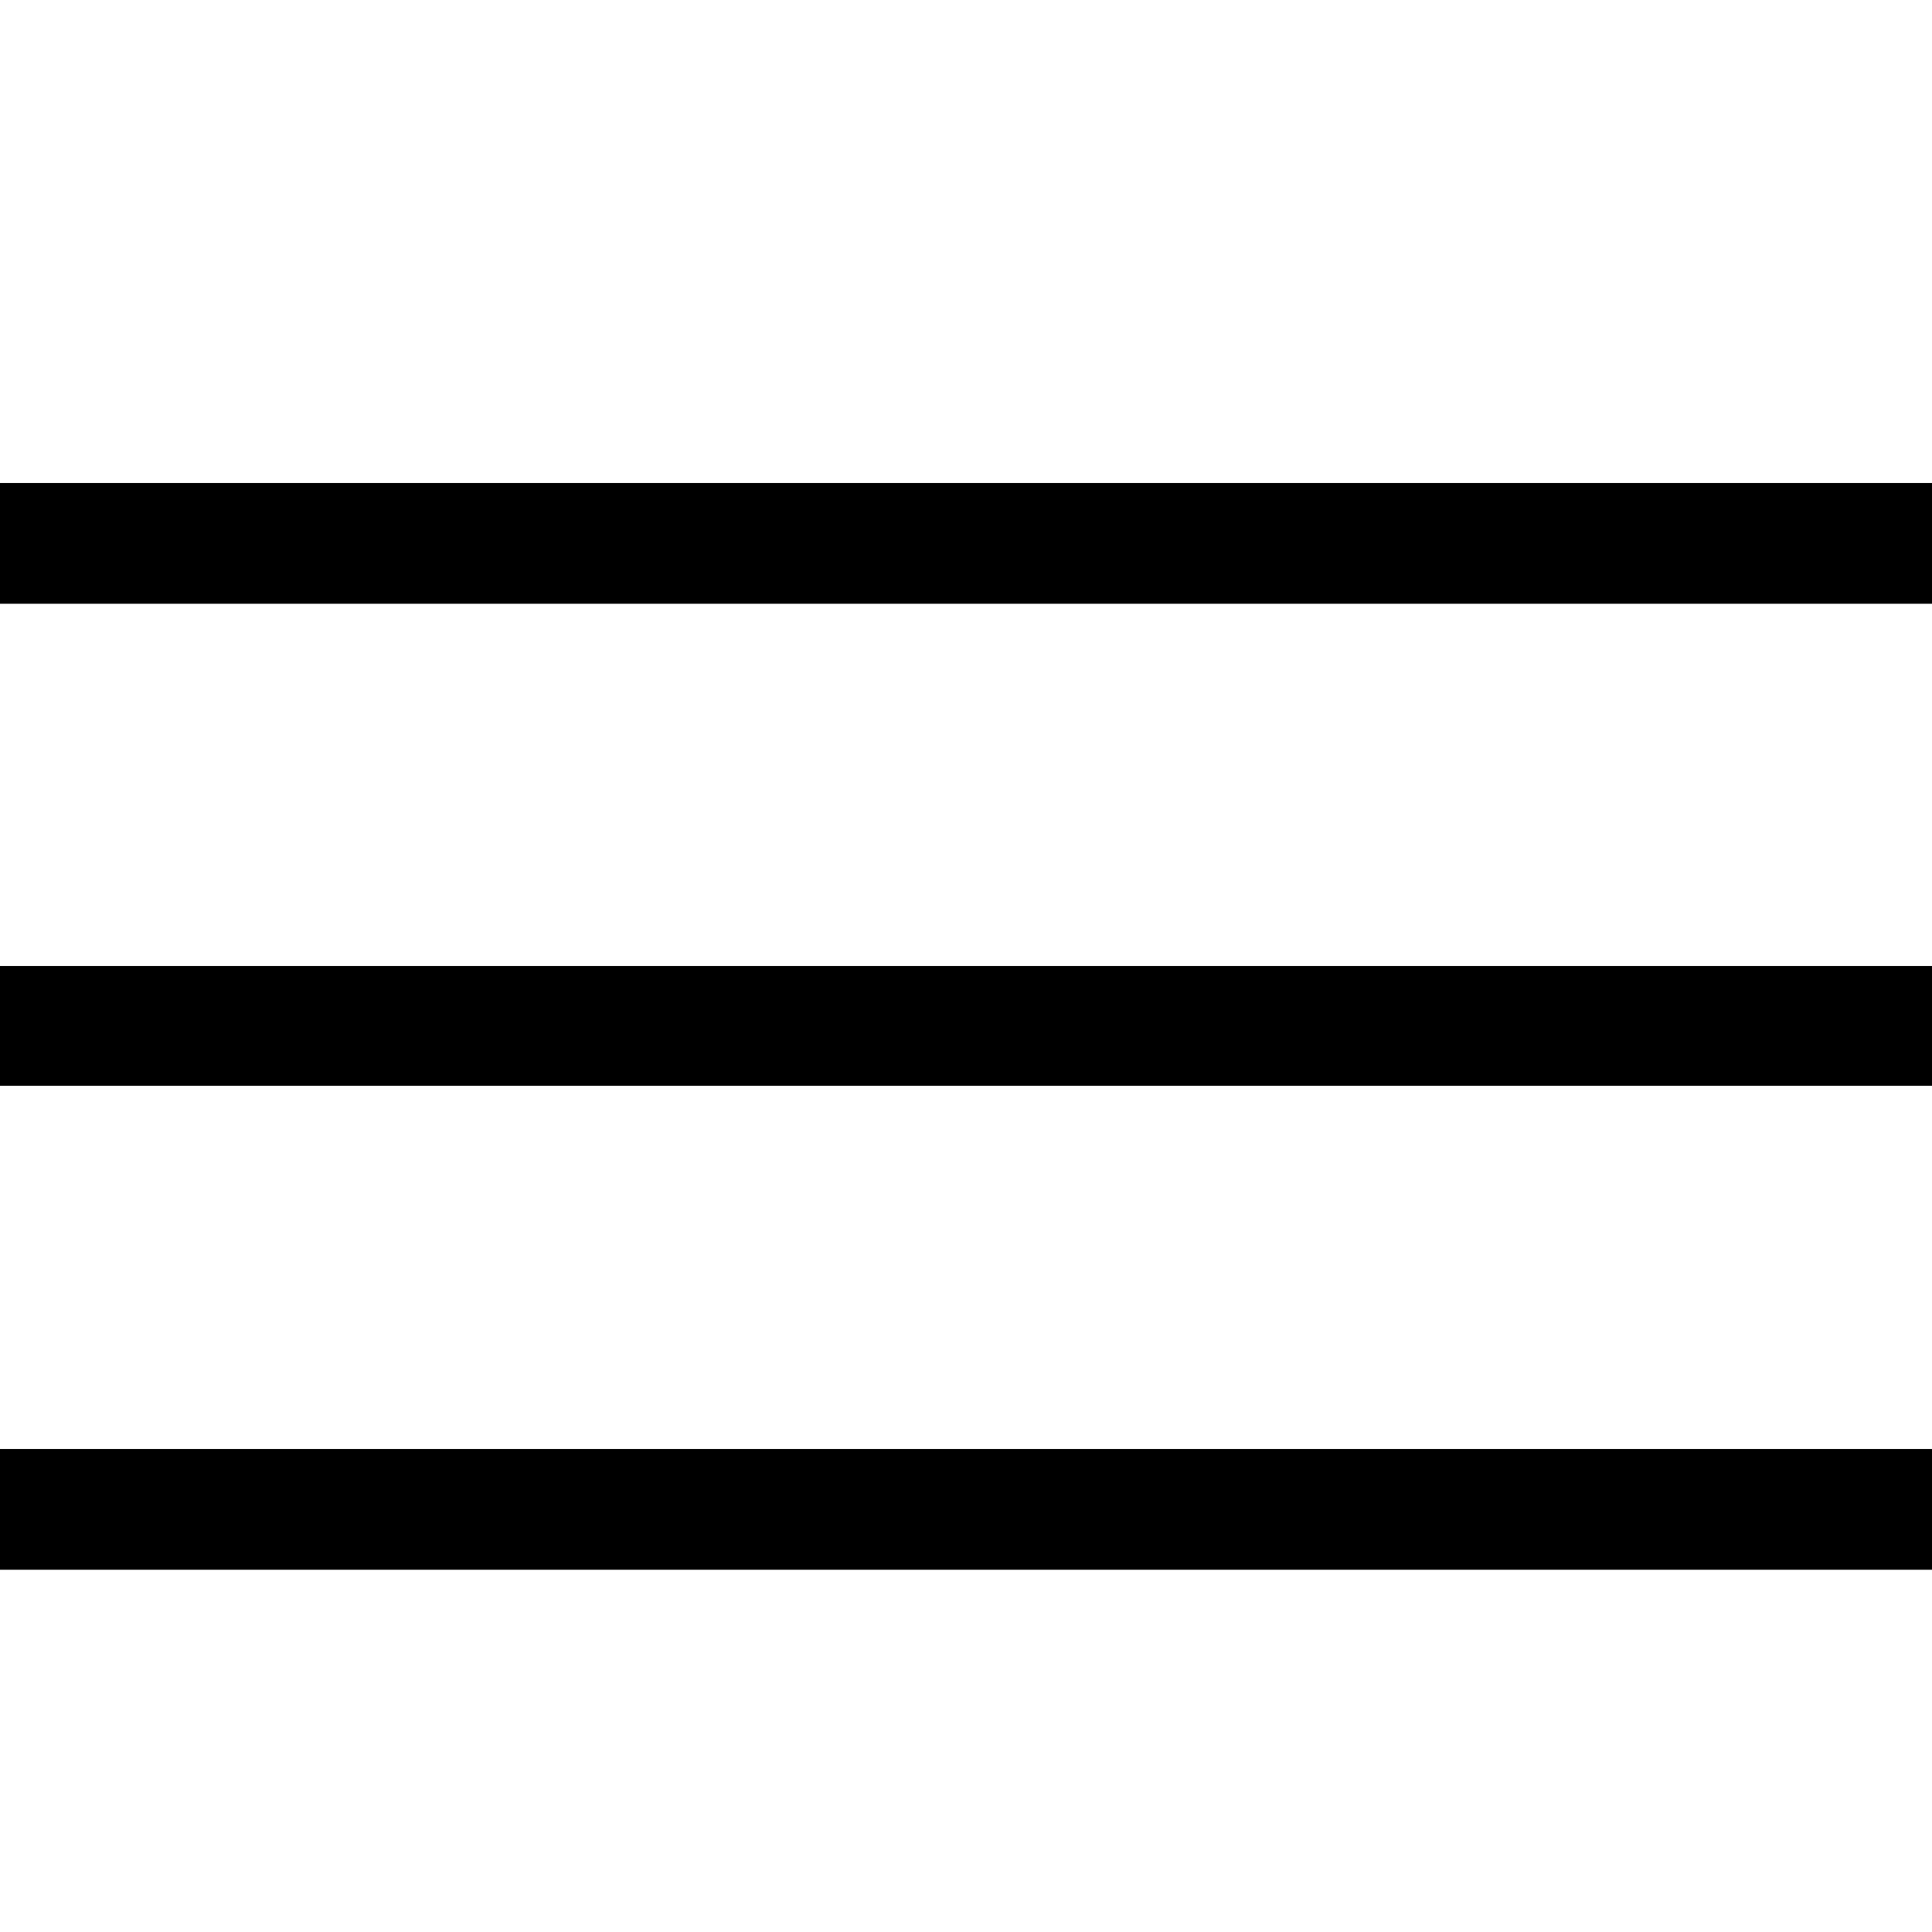
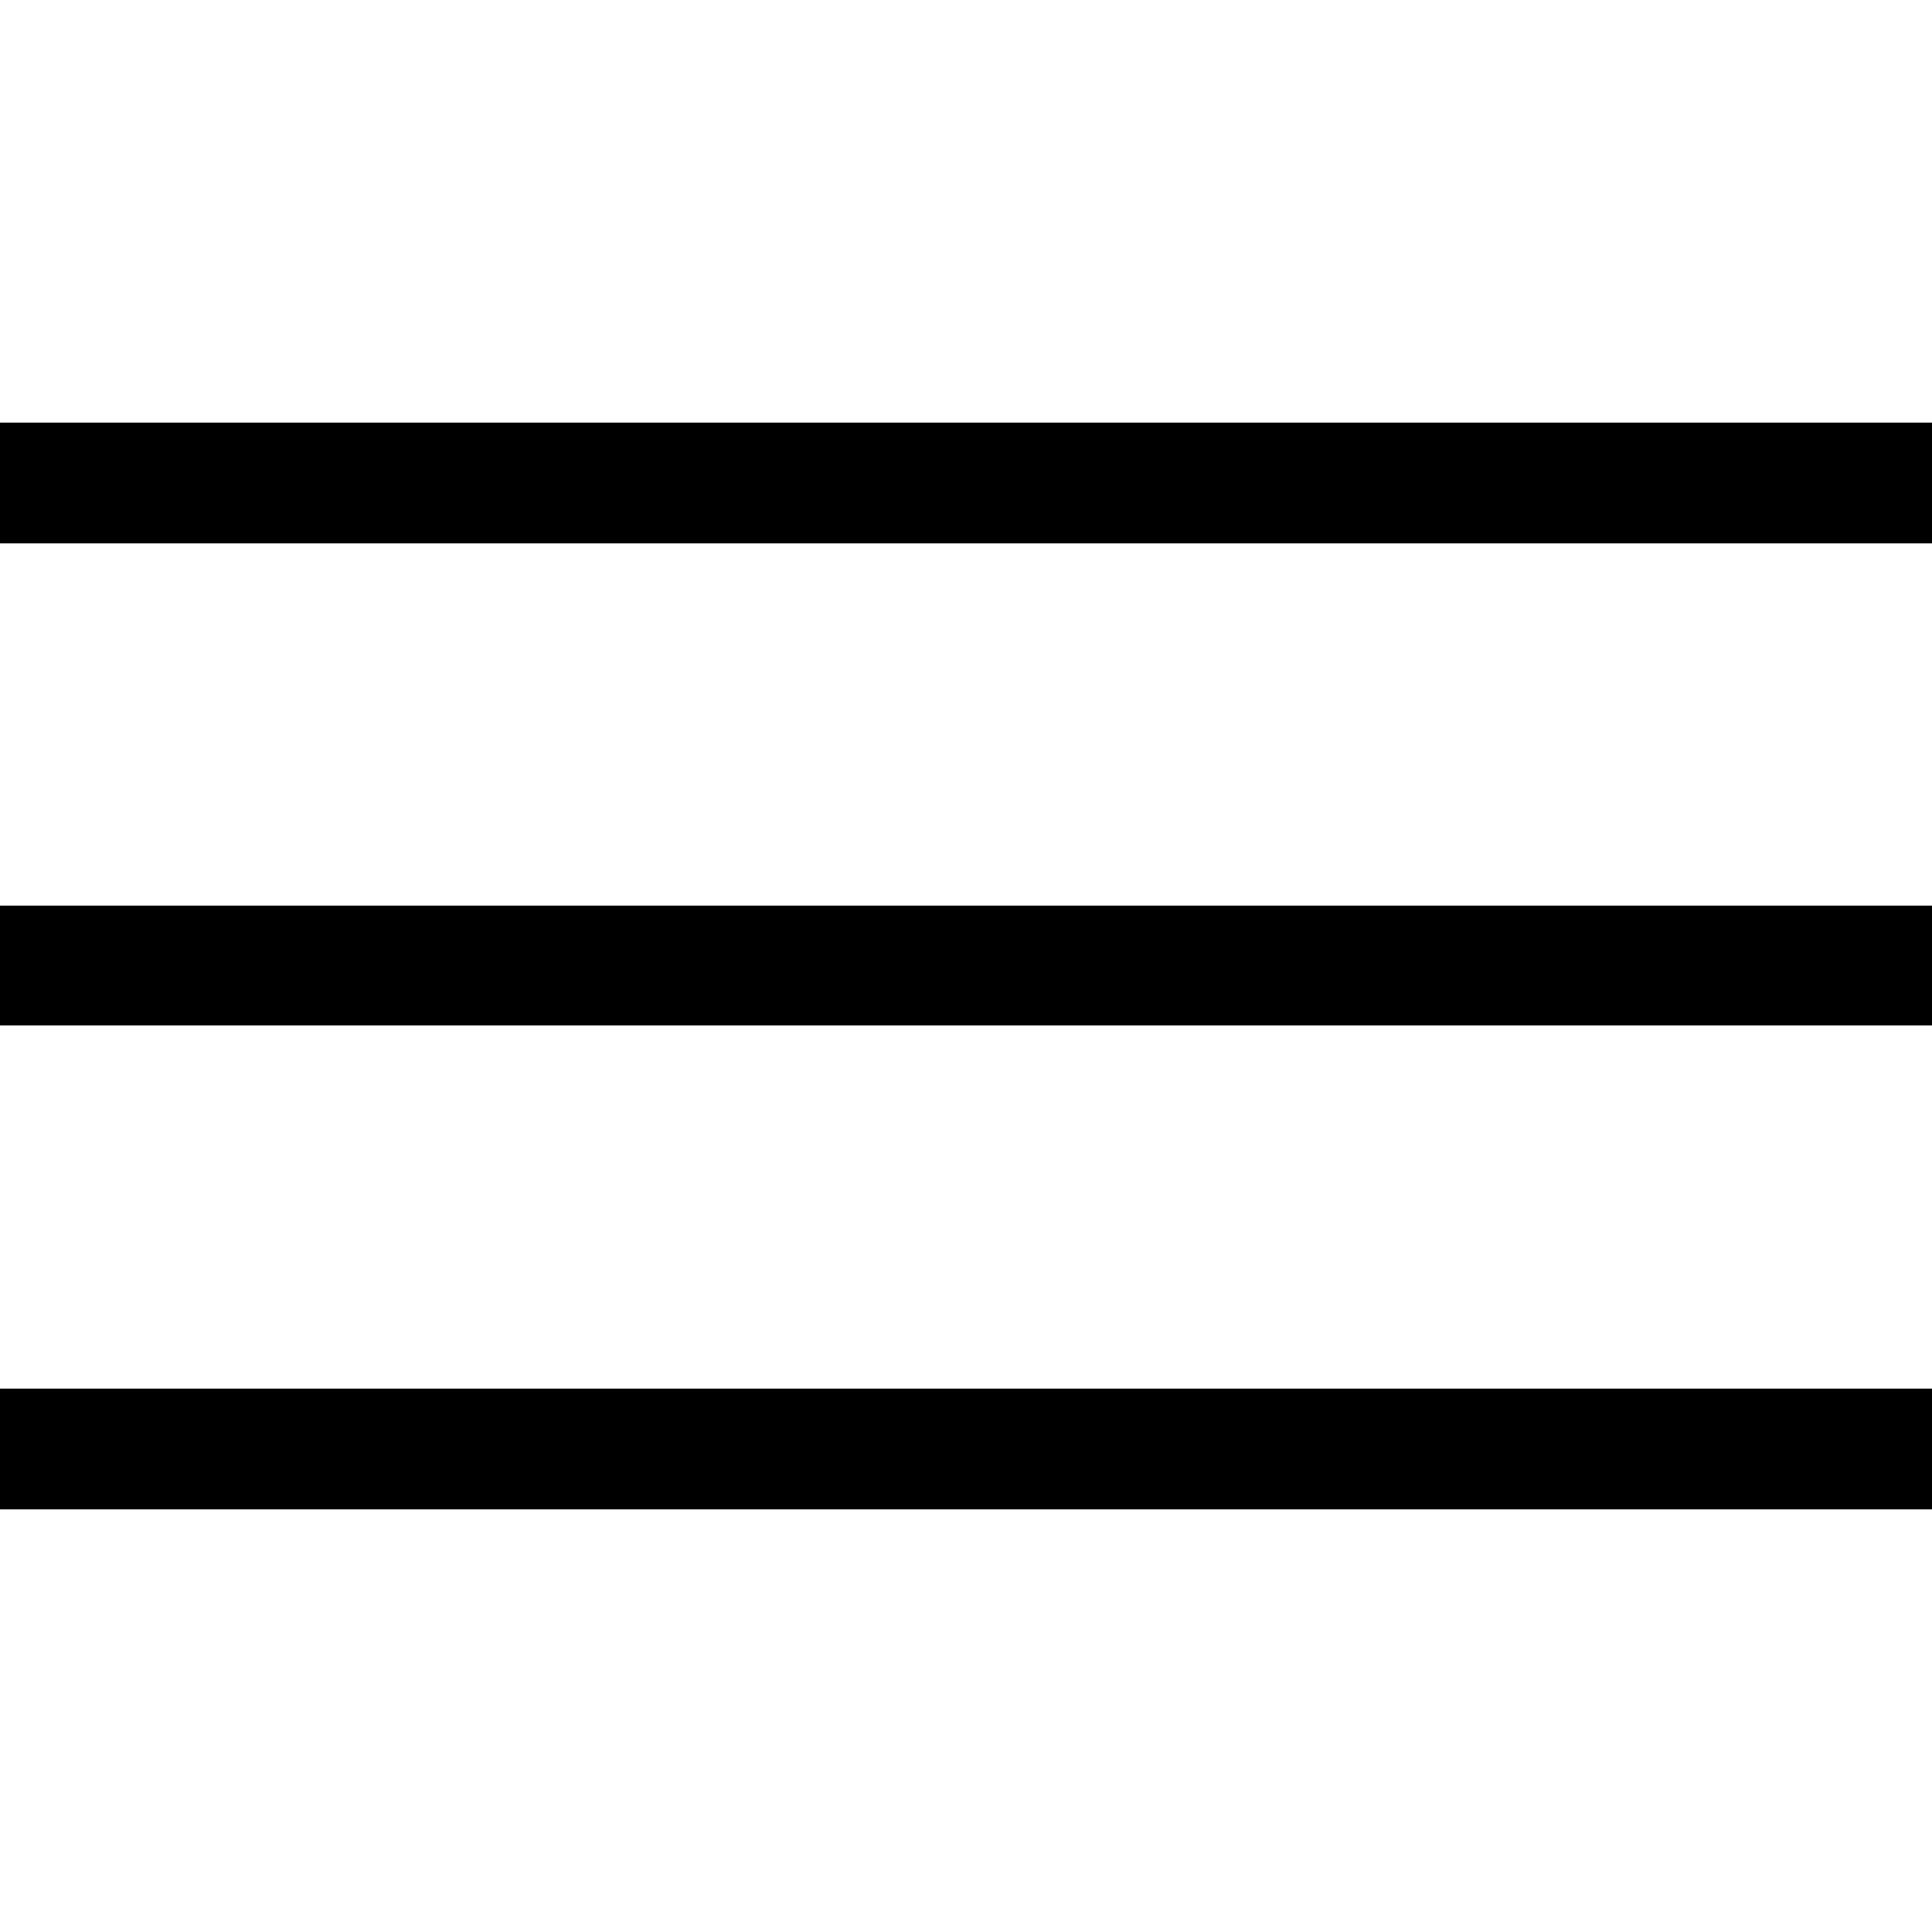
<svg xmlns="http://www.w3.org/2000/svg" version="1.1" x="0px" y="0px" viewBox="0 0 1792 1792" enable-background="new 0 0 1792 1792">
-   <path transform="scale(1.75 1.75) translate(0 0)" d="M1024 320h-1024v-64h1024v64zm0 512h-1024v-64h1024v64zm0-256.5h-1024v-63.5h1024v63.5z" />
+   <rect y="392" width="1792" height="112" />
+   <rect y="1288" width="1792" height="112" />
+   <rect y="840" width="1792" height="111.1" />
</svg>
